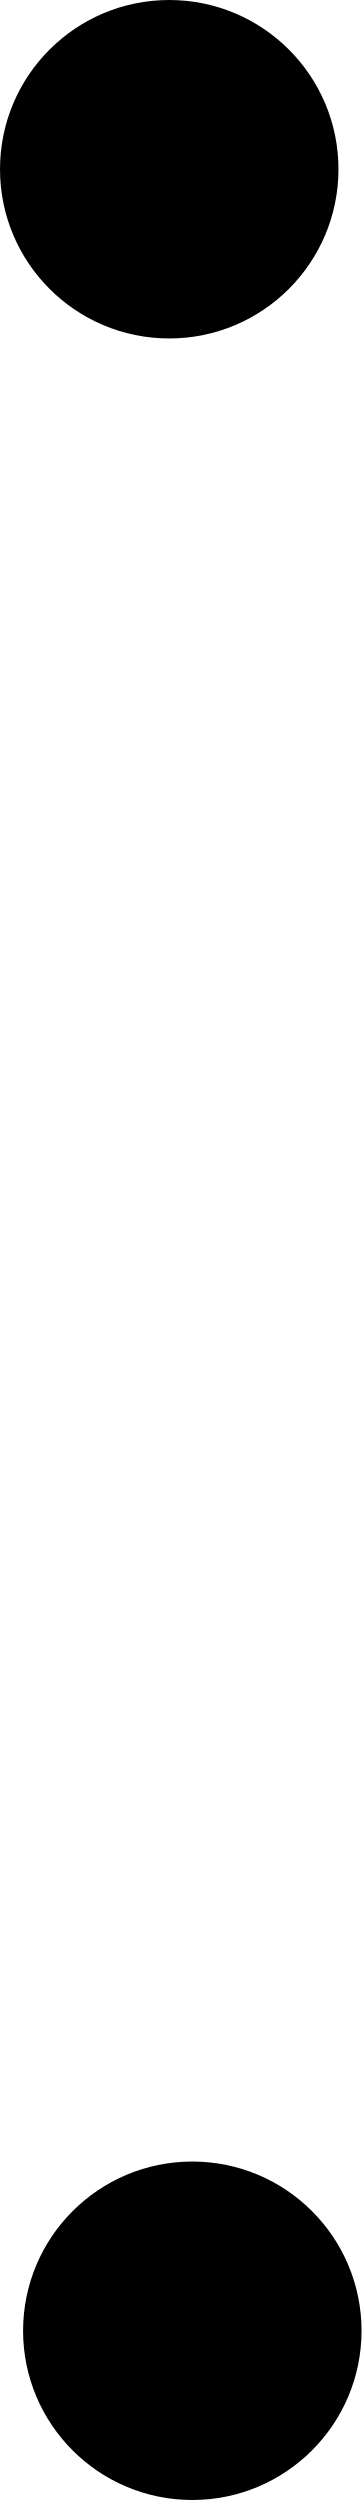
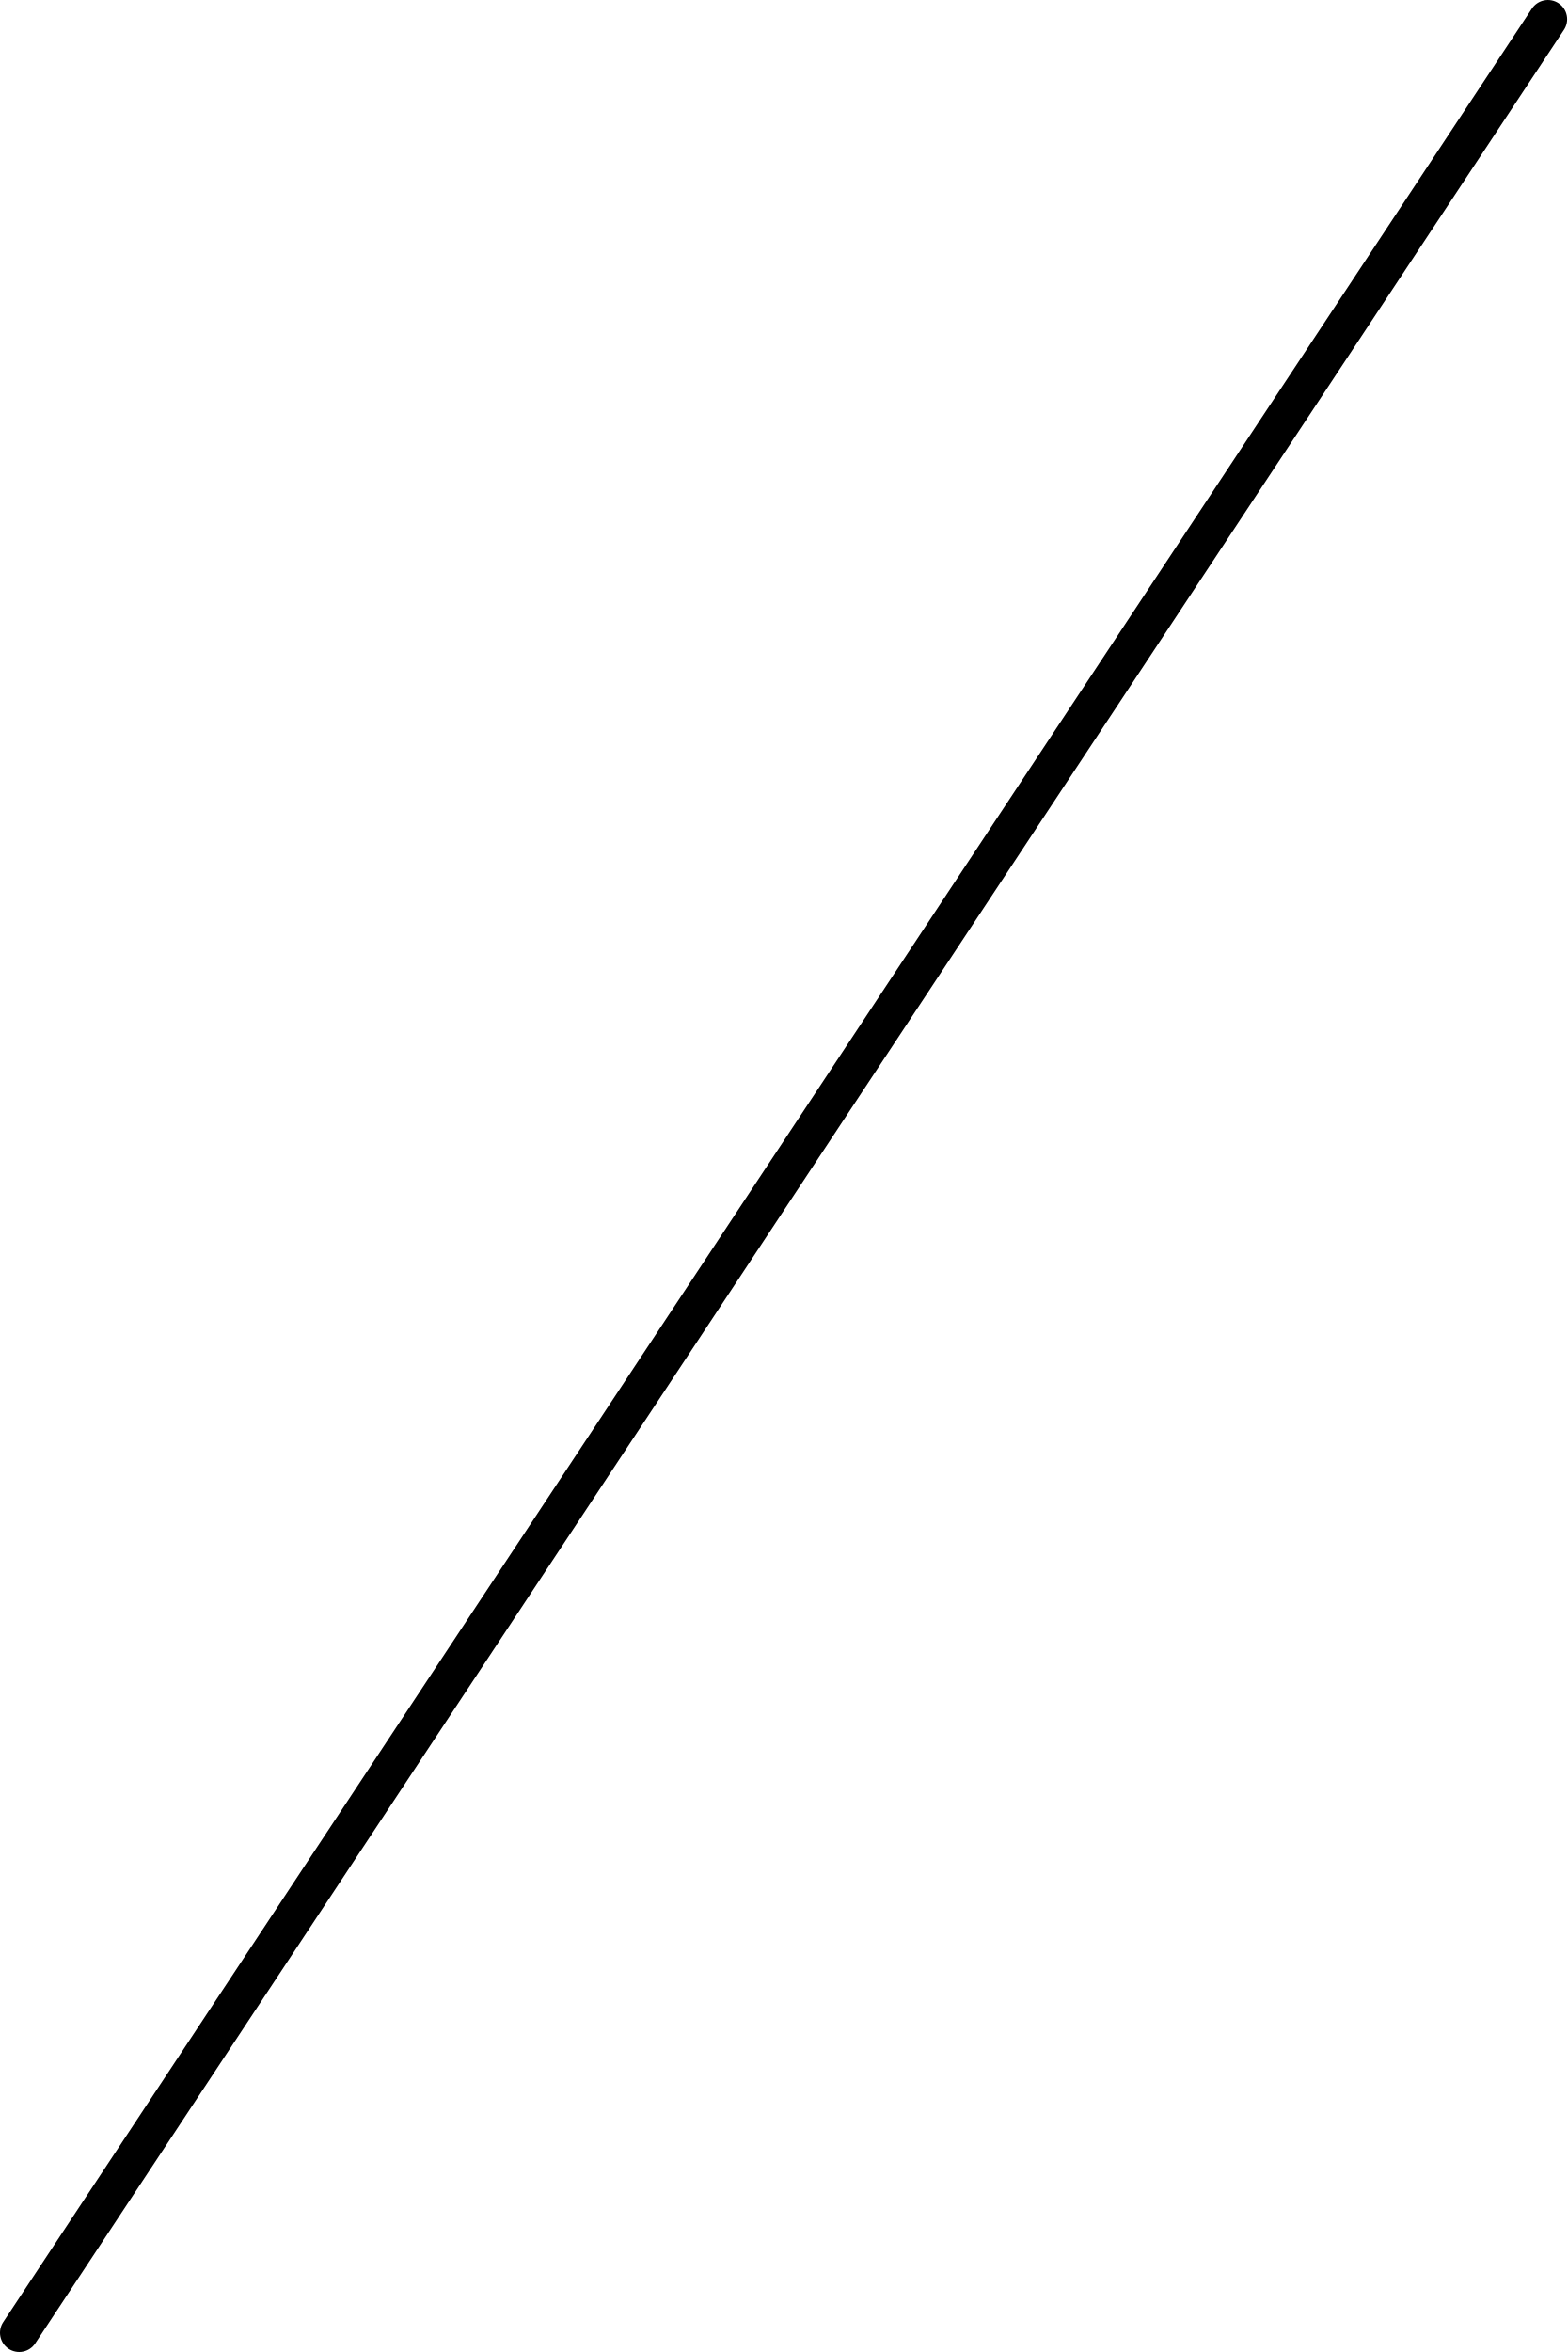
- <svg xmlns="http://www.w3.org/2000/svg" version="1.1" width="11.75" height="81.25" viewBox="0,0,11.75,81.25">
-   <g transform="translate(-234.125,-139.375)">
-     <g data-paper-data="{&quot;isPaintingLayer&quot;:true}" fill="#000000" fill-rule="nonzero" stroke="#000000" stroke-width="2" stroke-linecap="butt" stroke-linejoin="miter" stroke-miterlimit="10" stroke-dasharray="" stroke-dashoffset="0" style="mix-blend-mode: normal">
-       <path d="M235.125,144.875c0,-2.485 2.015,-4.5 4.5,-4.5c2.485,0 4.5,2.015 4.5,4.5c0,2.485 -2.015,4.5 -4.5,4.5c-2.485,0 -4.5,-2.015 -4.5,-4.5z" />
-       <path d="M235.875,215.125c0,-2.485 2.015,-4.5 4.5,-4.5c2.485,0 4.5,2.015 4.5,4.5c0,2.485 -2.015,4.5 -4.5,4.5c-2.485,0 -4.5,-2.015 -4.5,-4.5z" />
+ <svg xmlns="http://www.w3.org/2000/svg" version="1.1" width="81.559" height="122.382" viewBox="0,0,81.559,122.382">
+   <g transform="translate(-199.2205,-118.8089)">
+     <g data-paper-data="{&quot;isPaintingLayer&quot;:true}" fill="none" fill-rule="nonzero" stroke="#000000" stroke-width="2" stroke-linecap="round" stroke-linejoin="miter" stroke-miterlimit="10" stroke-dasharray="" stroke-dashoffset="0" style="mix-blend-mode: normal">
+       <path d="M200.22,240.191l79.559,-120.382" />
    </g>
  </g>
</svg>
